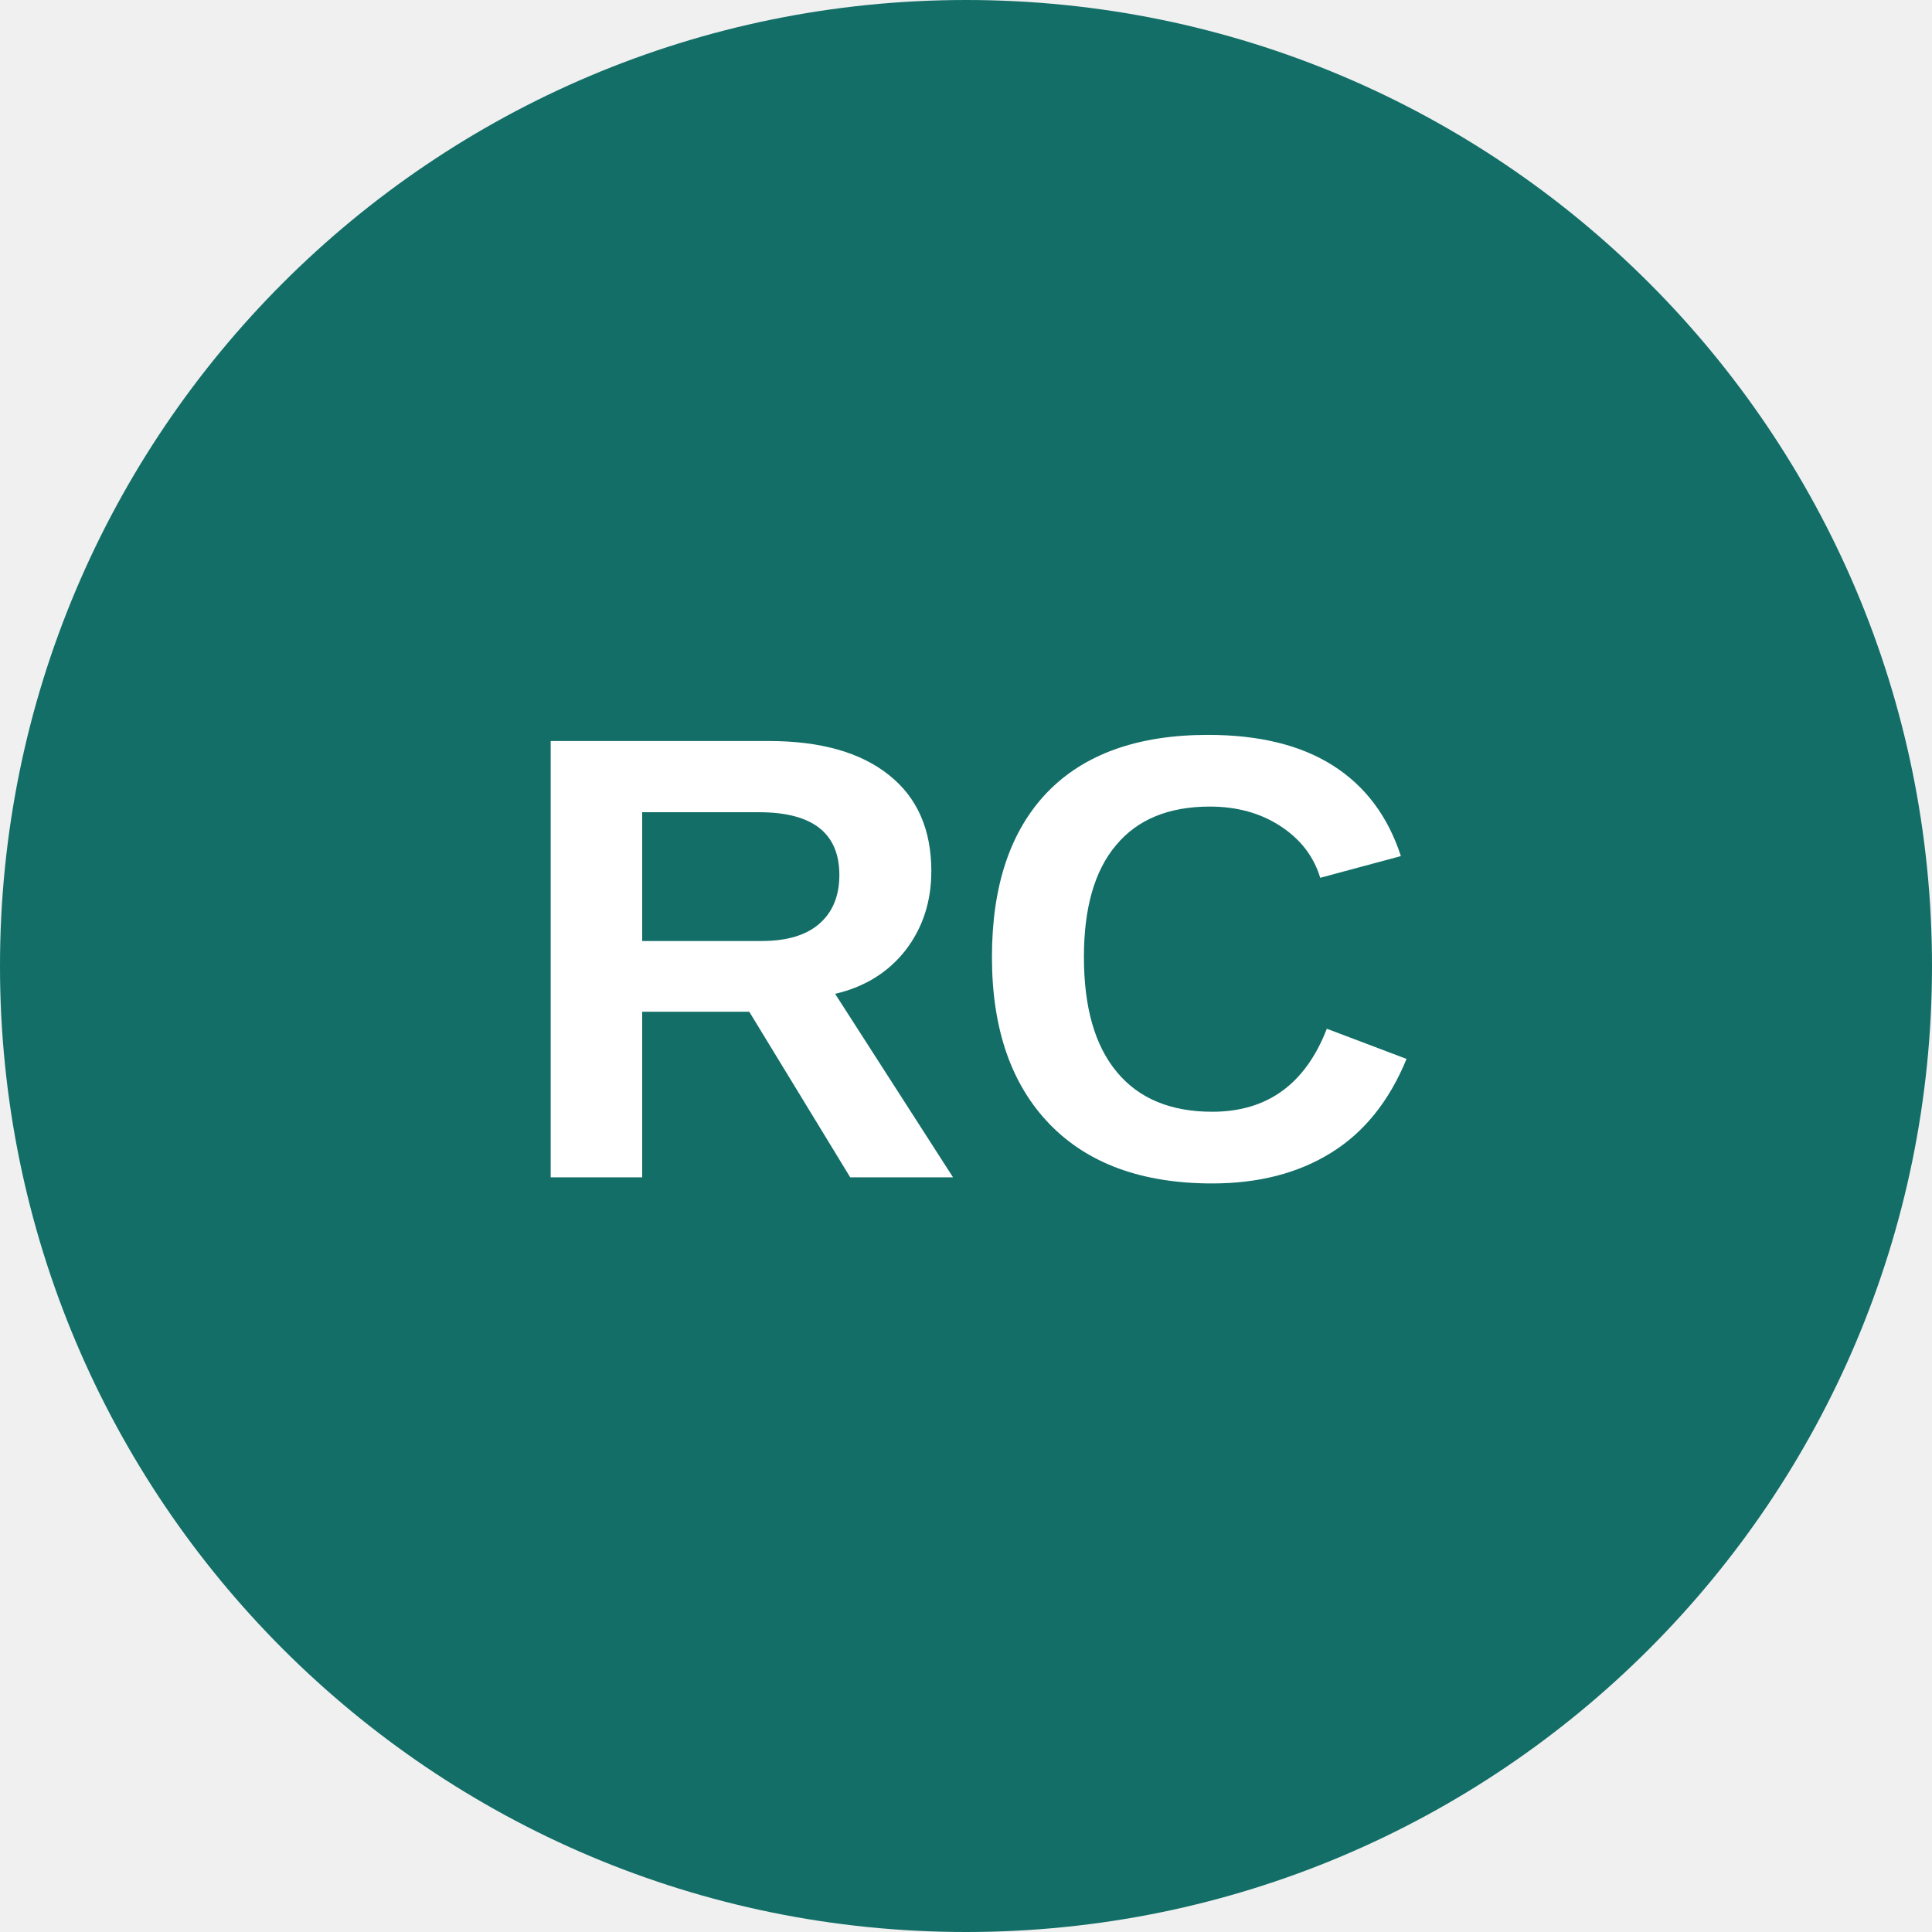
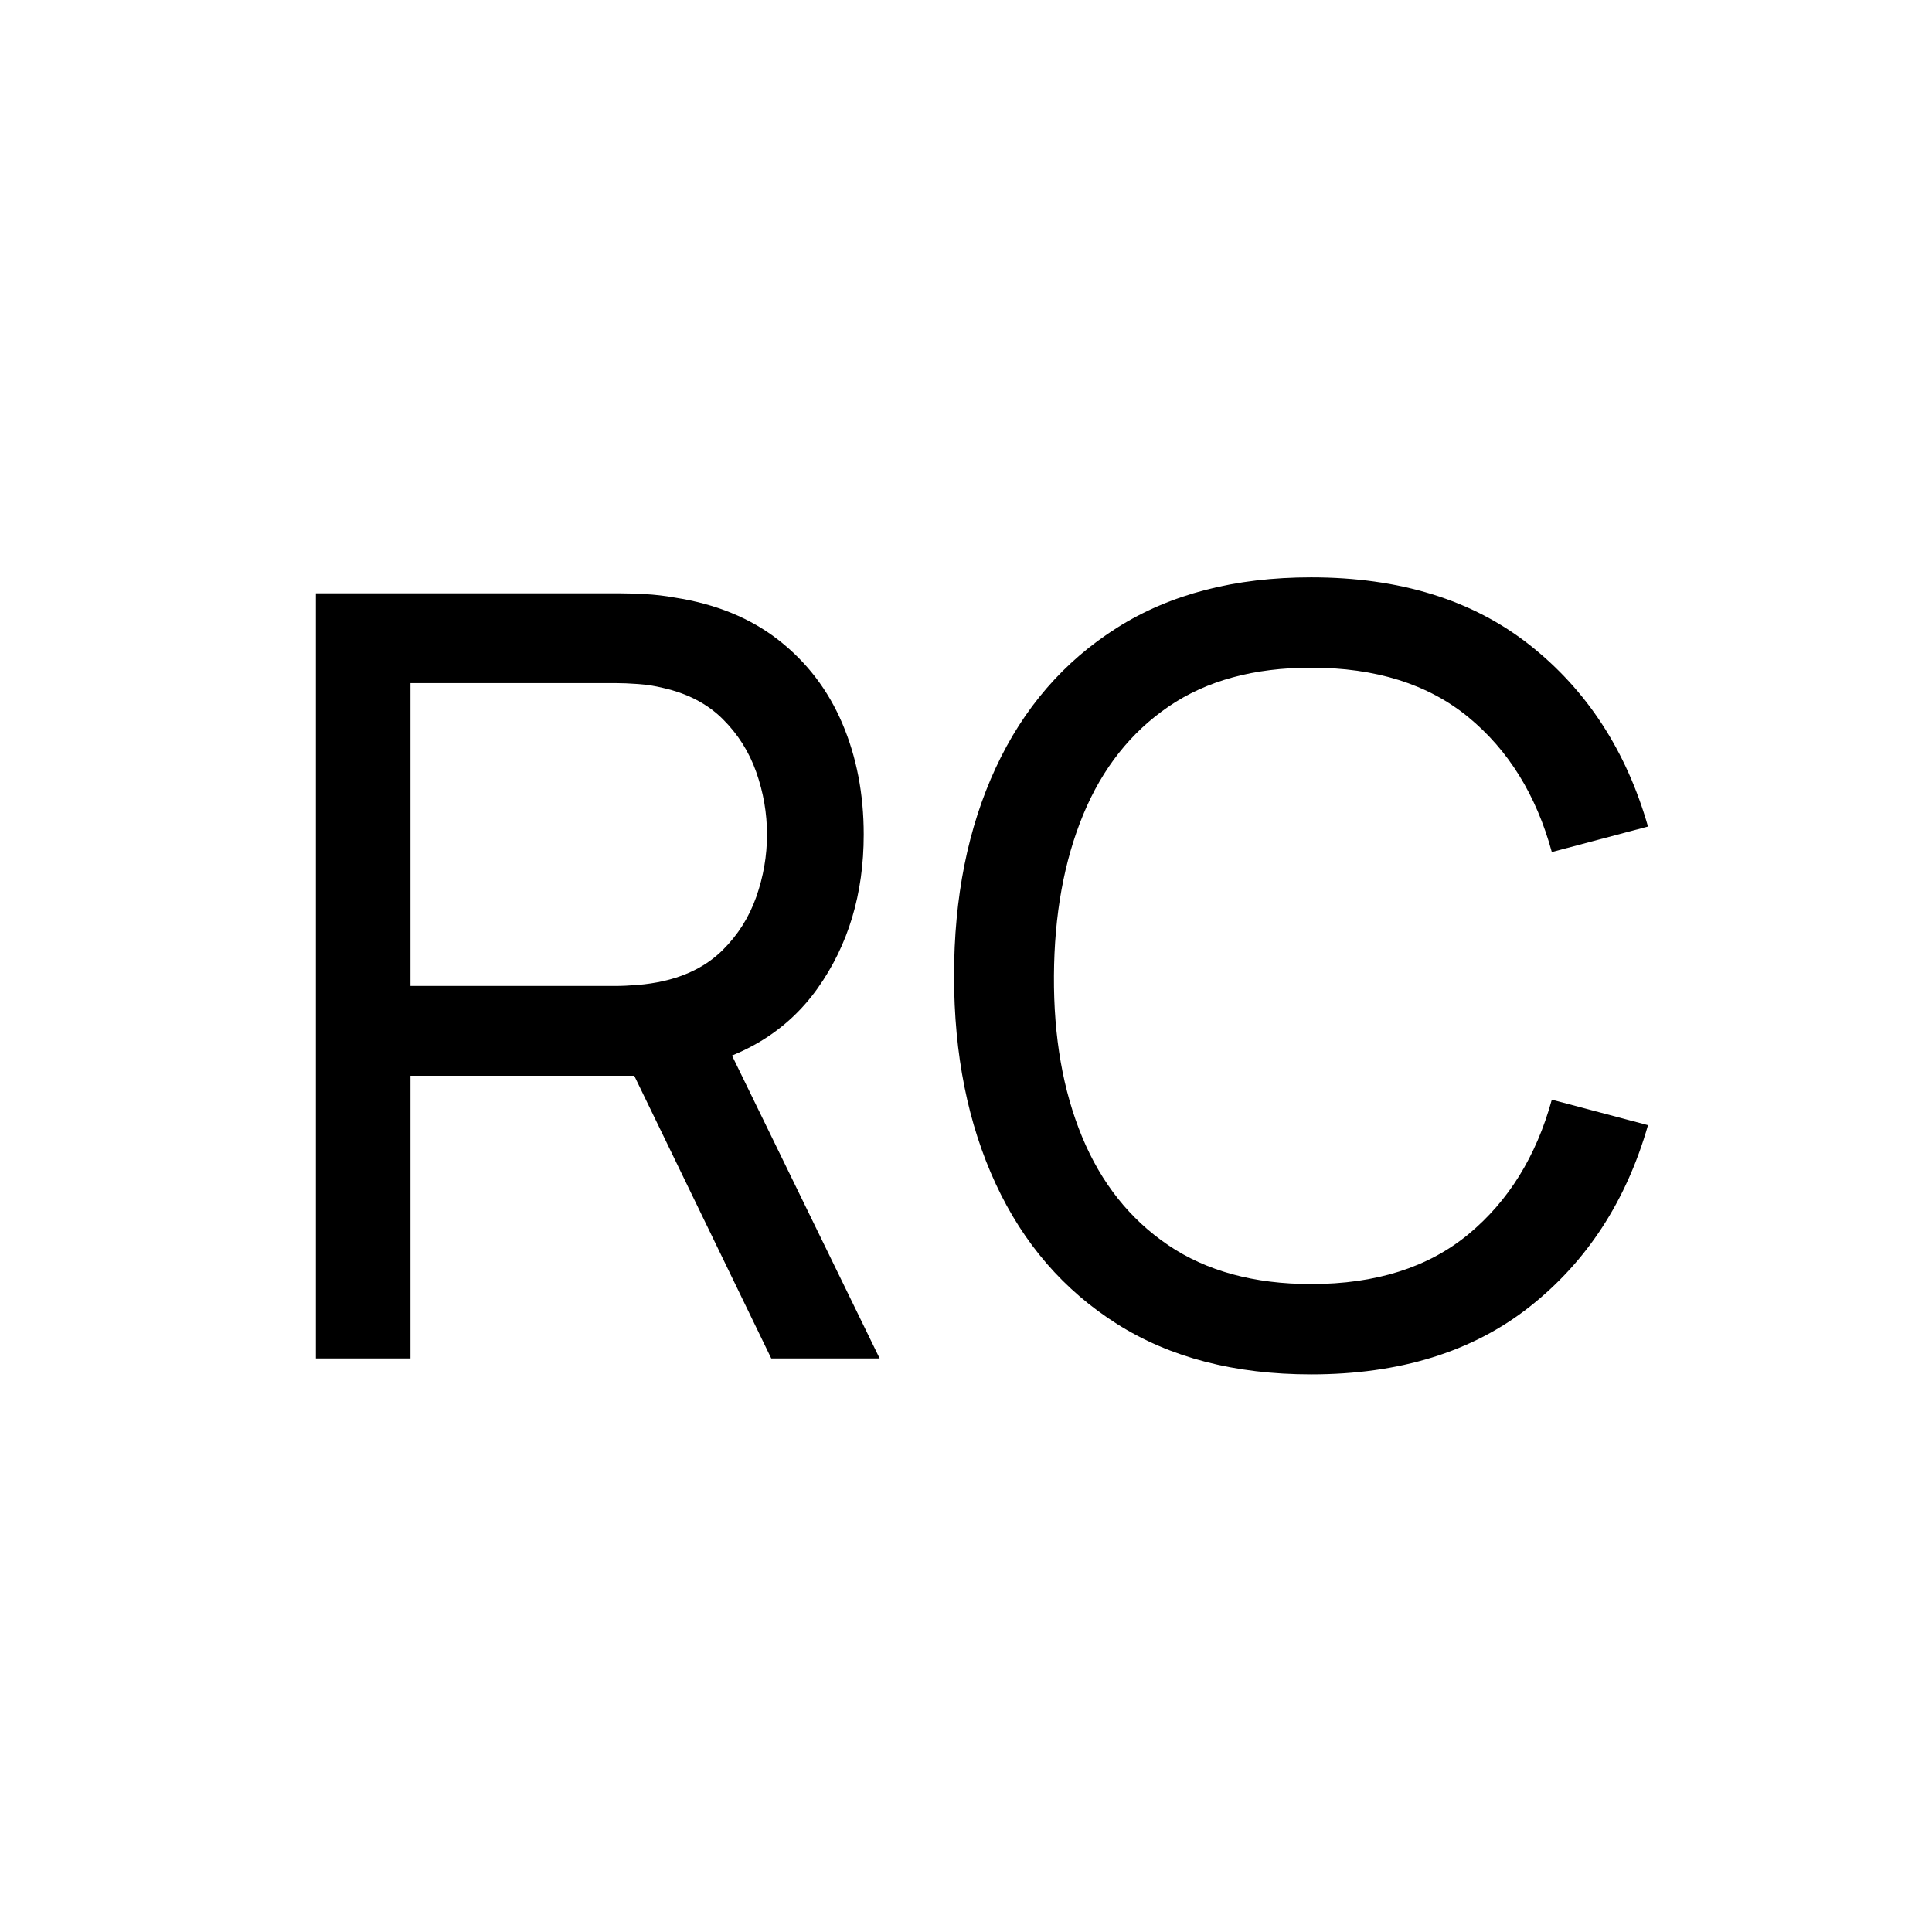
<svg xmlns="http://www.w3.org/2000/svg" viewBox="0 0 64 64">
-   <rect width="64" height="64" rx="32" fill="#126e67" />
-   <text x="32" y="39" text-anchor="middle" font-family="Arial, sans-serif" font-size="21" font-weight="700" fill="#fff">RC</text>
+   <rect width="64" height="64" fill="white" />
+   <g fill="black" transform="translate(8 45) scale(0.01760176 -0.01760176)">
+     <path transform="translate(0,0)" d="M140 0V1440H709Q730 1440 758.75 1438.5Q787.5 1437 815 1432Q931.5 1414 1011.0 1351.75Q1090.5 1289.5 1130.75 1195.0Q1171 1100.5 1171 986Q1171 818.5 1084.0 696.25Q997 574 829 543L761 532H318V0ZM997 0 713 586 889 640 1201 0ZM318 701H703Q722 701 746.25 703.0Q770.5 705 793 710Q862 725.5 905.25 768.25Q948.5 811 968.75 868.5Q989 926 989 986Q989 1046 968.75 1103.5Q948.5 1161 905.25 1203.75Q862 1246.5 793 1262Q770.5 1267.5 746.25 1269.25Q722 1271 703 1271H318Z" />
+     <path transform="translate(1281,0)" d="M732 -30Q516.5 -30 366.5 65.0Q216.5 160 138.25 329.0Q60 498 60 720Q60 942 138.25 1111.0Q216.5 1280 366.5 1375.0Q516.5 1470 732 1470Q982 1470 1143.25 1342.75Q1304.5 1215.5 1366 1001L1185 953Q1141 1114 1027.75 1207.0Q914.5 1300 732 1300Q571 1300 464.0 1227.0Q357 1154 303.0 1023.25Q249 892.5 248 720Q247 547.5 301.0 417.0Q355 286.5 463.0 213.25Q571 140 732 140Q914.5 140 1027.75 233.5Q1141 327 1185 487L1366 439Q1304.5 224.5 1143.25 97.25Q982 -30 732 -30Z" />
+   </g>
</svg>
